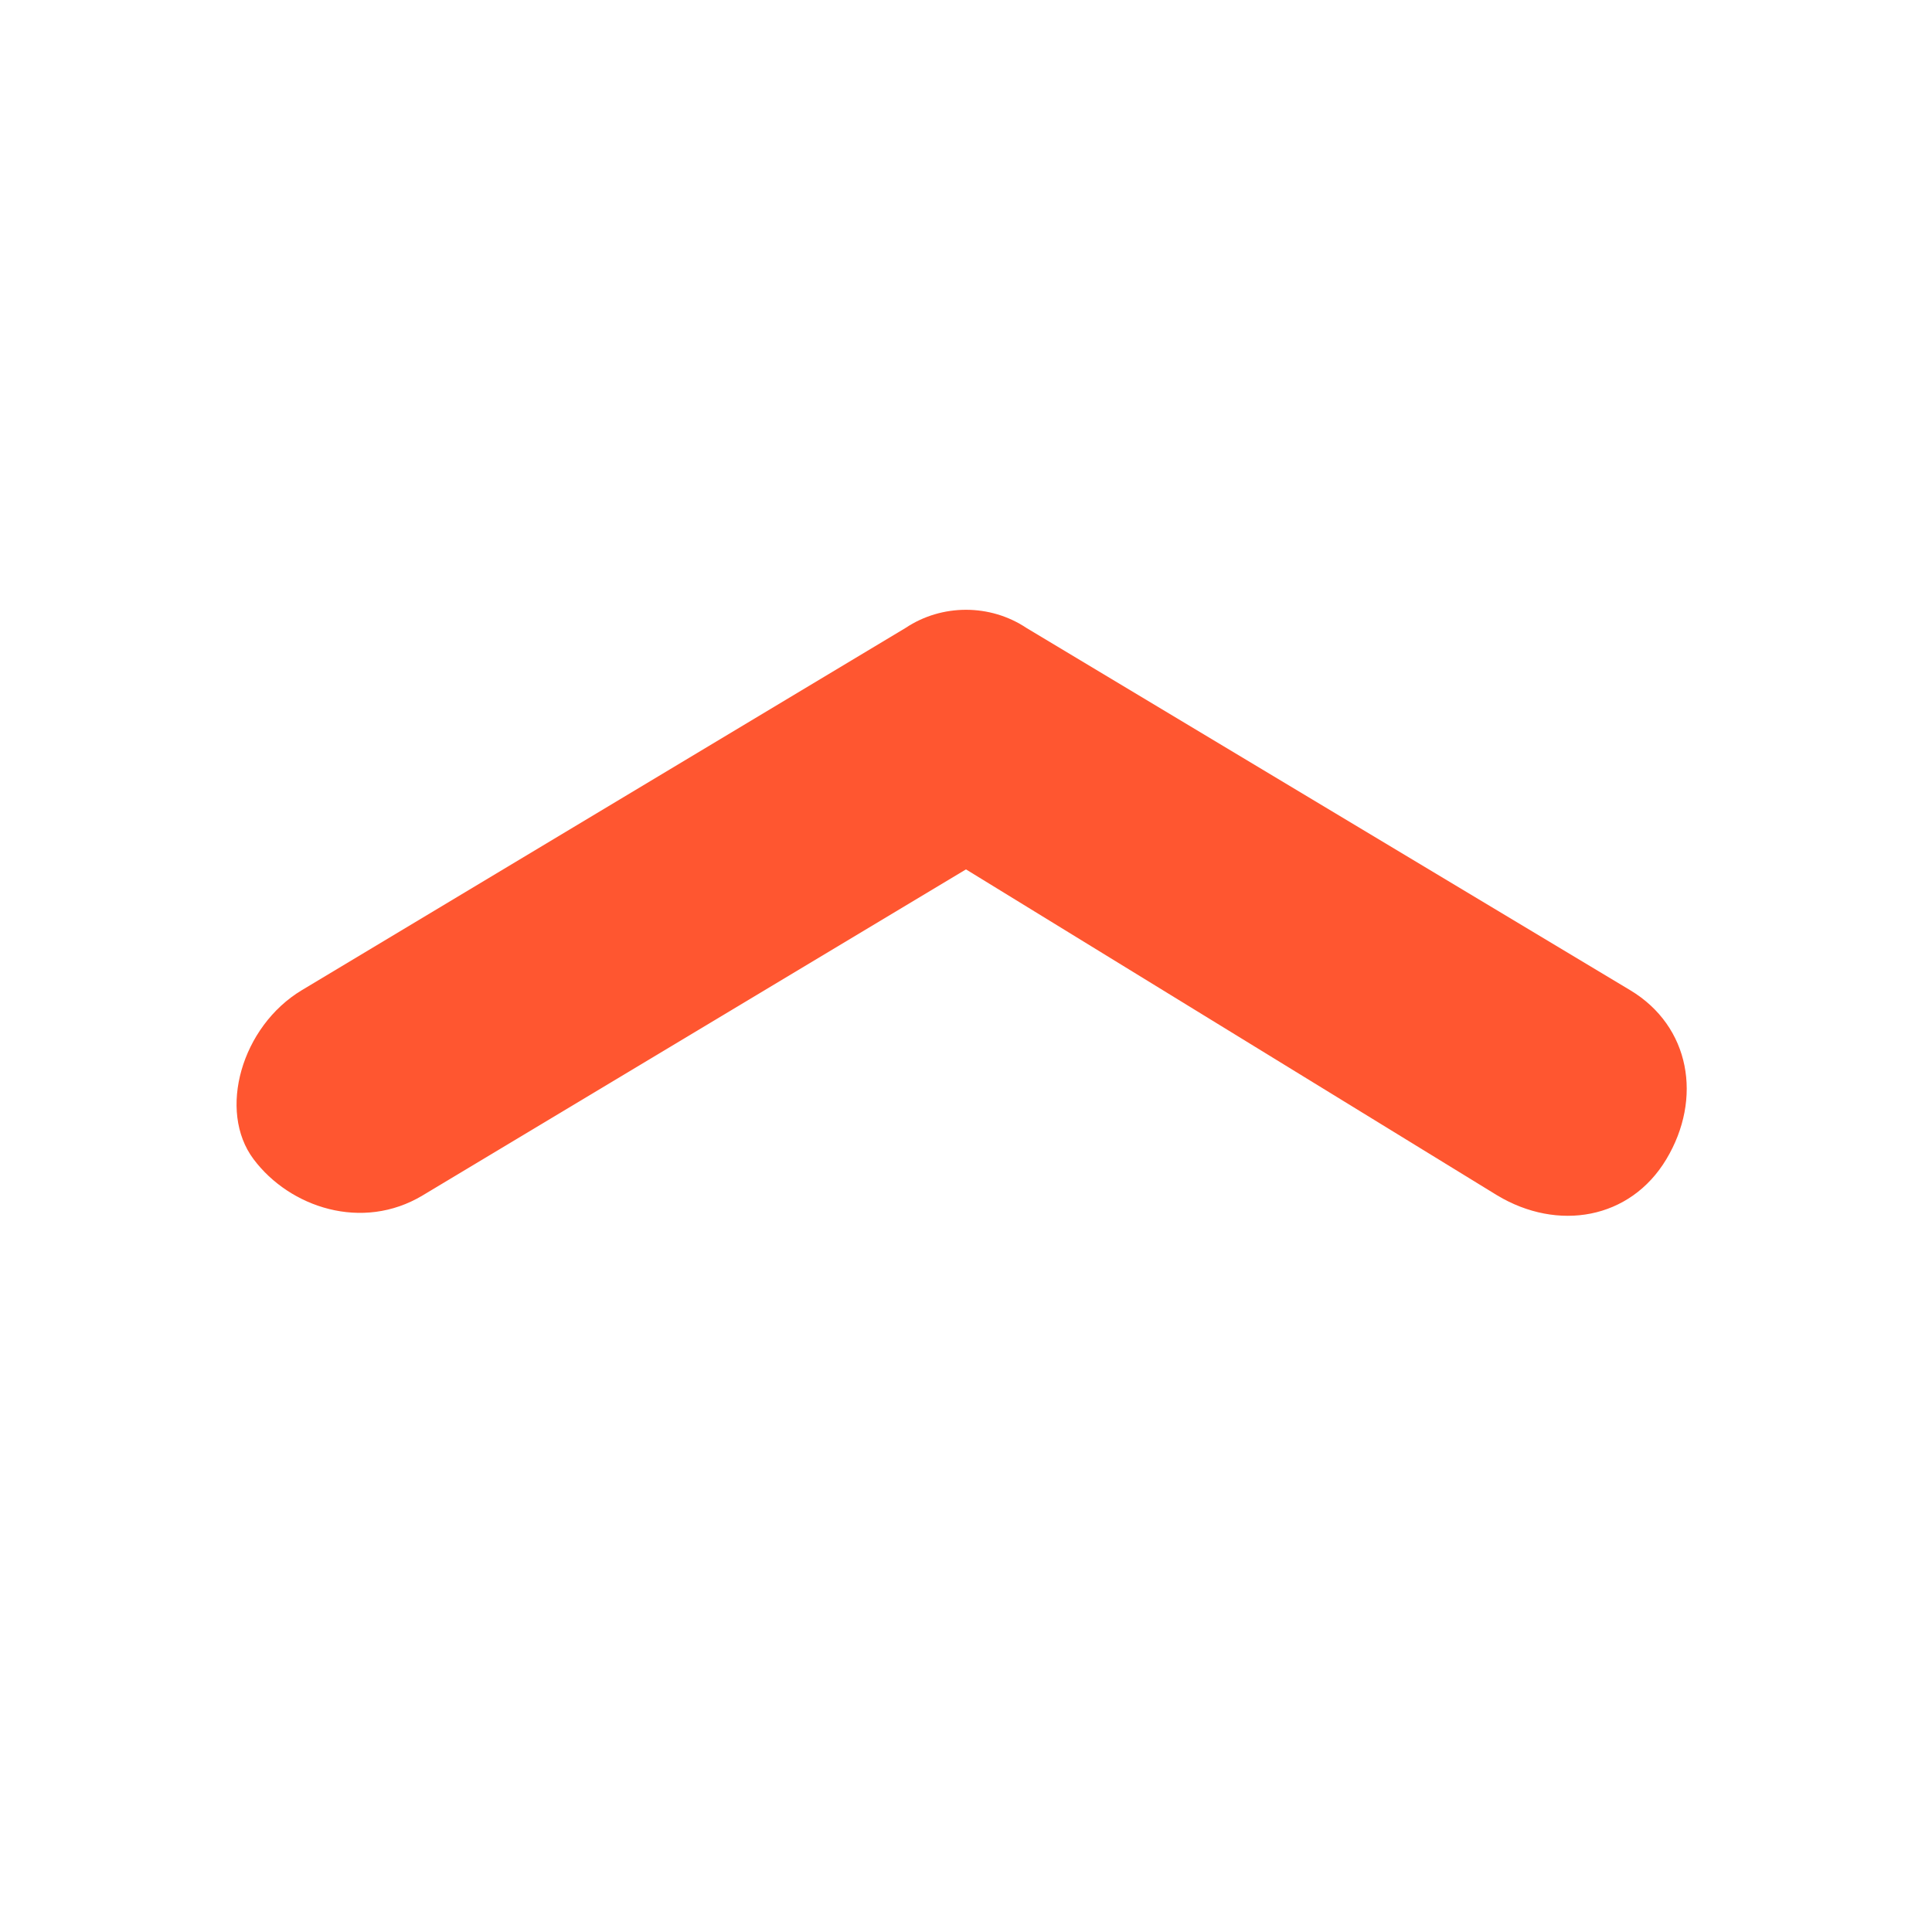
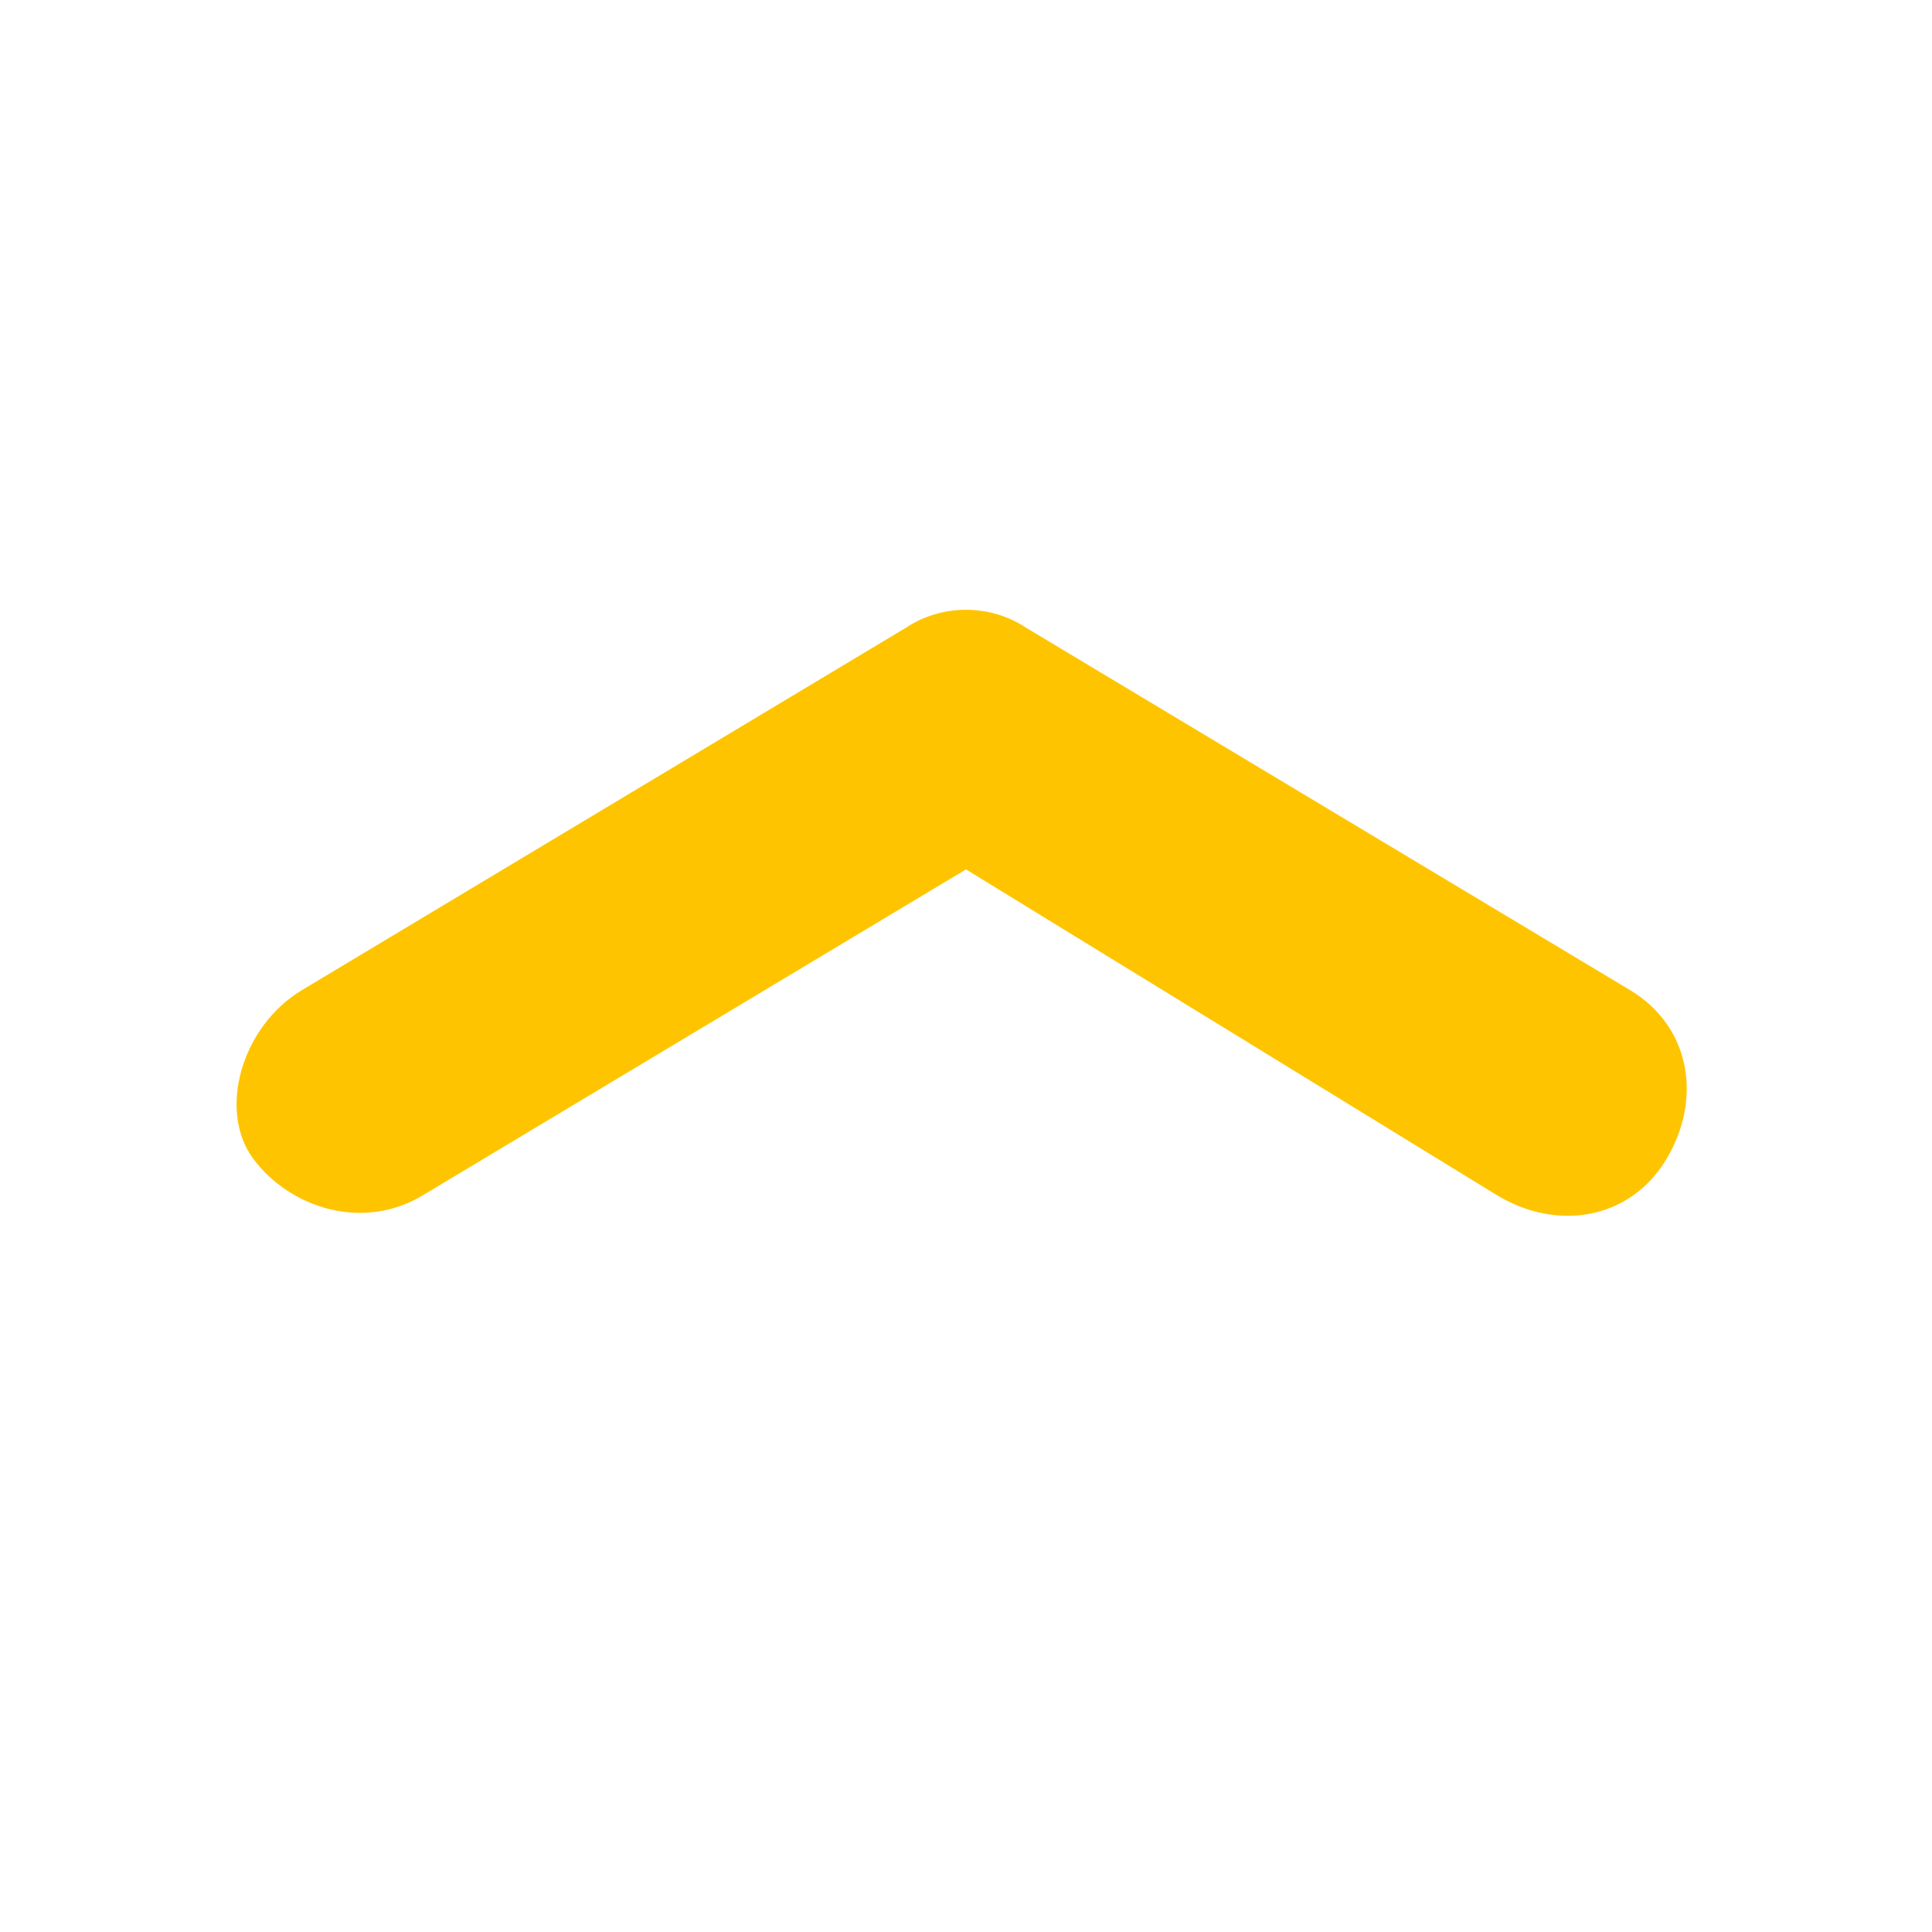
<svg xmlns="http://www.w3.org/2000/svg" viewBox="0 0 16 16">
-   <path d="M3.5 9.9c-.5.3-1.1.1-1.4-.3s-.1-1.1.4-1.4l5-3c.3-.2.7-.2 1 0l5 3c.5.3.6.9.3 1.4-.3.5-.9.6-1.4.3L8 7.2 3.5 9.9z" fill="#ff5630" />
+   <path d="M3.5 9.9c-.5.3-1.1.1-1.4-.3s-.1-1.1.4-1.4l5-3c.3-.2.7-.2 1 0l5 3c.5.3.6.9.3 1.4-.3.5-.9.6-1.4.3L8 7.2 3.5 9.9z" fill="#ffc400" />
</svg>
